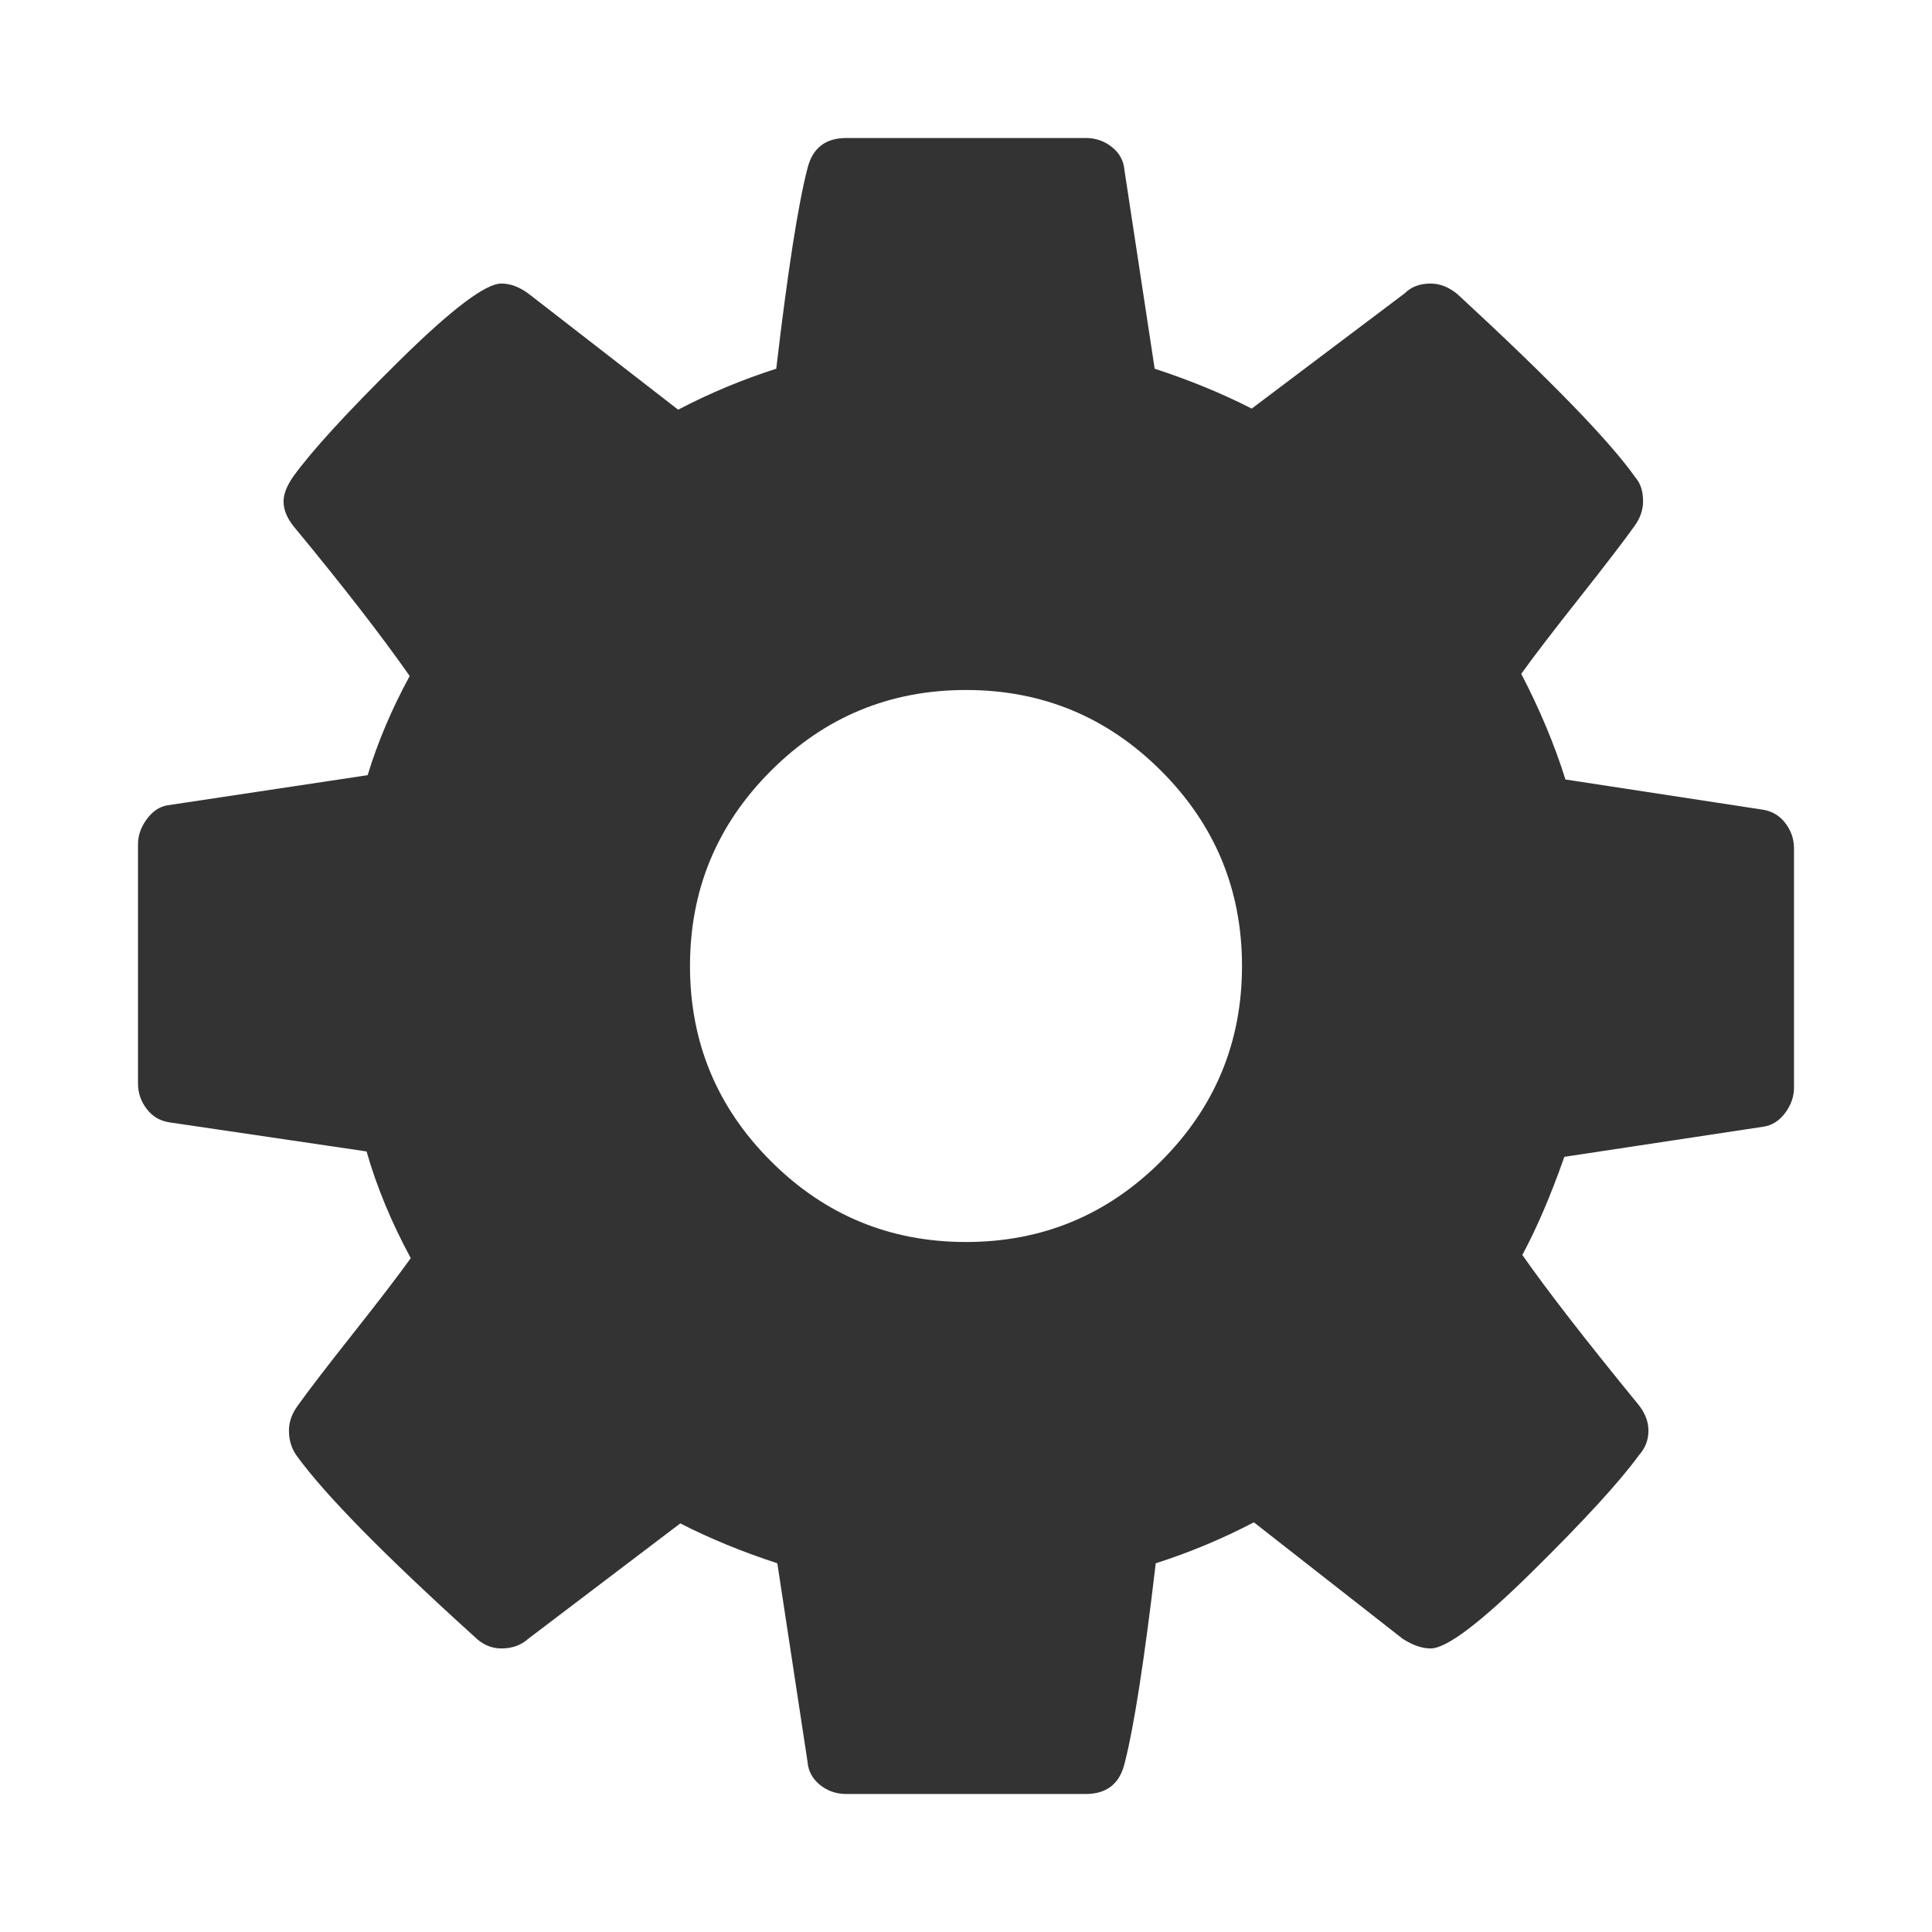
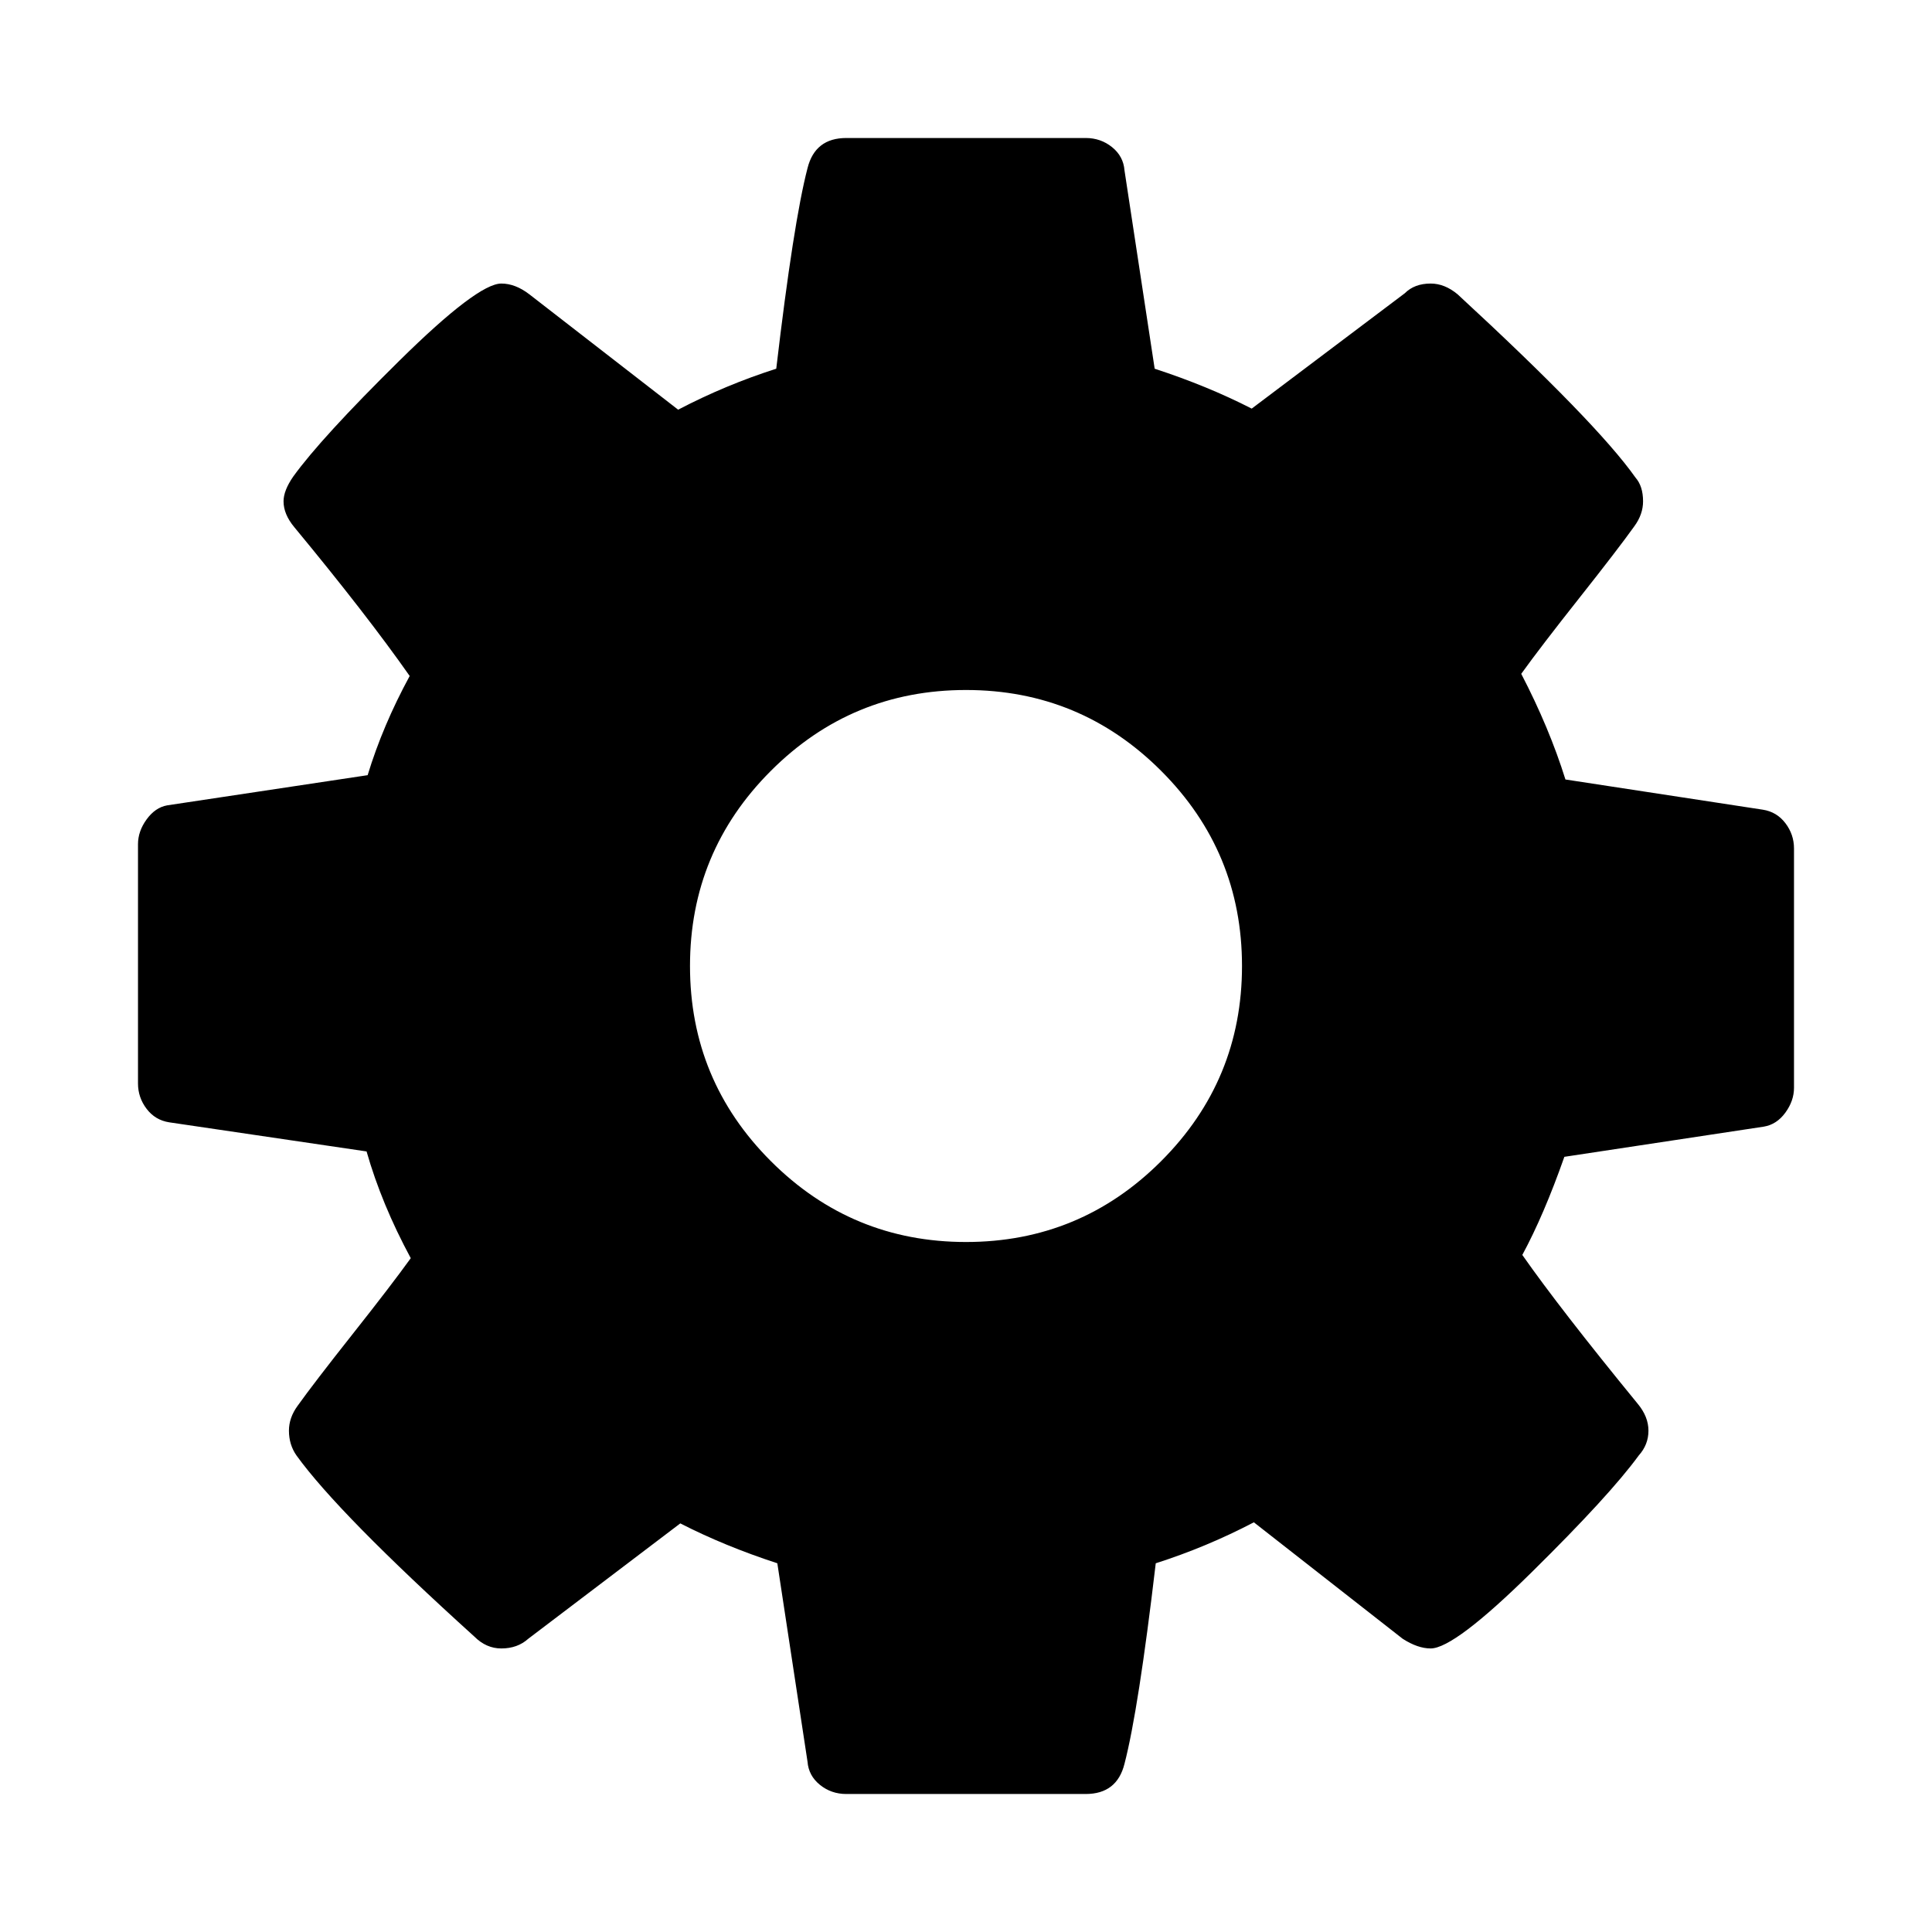
<svg xmlns="http://www.w3.org/2000/svg" width="1792" height="1792" viewBox="0 0 1792 1792">
-   <path style="fill:#333" d="M1152 896q0-106-75-181t-181-75-181 75-75 181 75 181 181 75 181-75 75-181zm512-109v222q0 12-8 23t-20 13l-185 28q-19 54-39 91 35 50 107 138 10 12 10 25t-9 23q-27 37-99 108t-94 71q-12 0-26-9l-138-108q-44 23-91 38-16 136-29 186-7 28-36 28h-222q-14 0-24.5-8.5t-11.5-21.5l-28-184q-49-16-90-37l-141 107q-10 9-25 9-14 0-25-11-126-114-165-168-7-10-7-23 0-12 8-23 15-21 51-66.5t54-70.5q-27-50-41-99l-183-27q-13-2-21-12.5t-8-23.5v-222q0-12 8-23t19-13l186-28q14-46 39-92-40-57-107-138-10-12-10-24 0-10 9-23 26-36 98.5-107.5t94.5-71.5q13 0 26 10l138 107q44-23 91-38 16-136 29-186 7-28 36-28h222q14 0 24.5 8.5t11.5 21.5l28 184q49 16 90 37l142-107q9-9 24-9 13 0 25 10 129 119 165 170 7 8 7 22 0 12-8 23-15 21-51 66.5t-54 70.5q26 50 41 98l183 28q13 2 21 12.5t8 23.5z" />
+   <path style="fill:currentColor" d="M1152 896q0-106-75-181t-181-75-181 75-75 181 75 181 181 75 181-75 75-181zm512-109v222q0 12-8 23t-20 13l-185 28q-19 54-39 91 35 50 107 138 10 12 10 25t-9 23q-27 37-99 108t-94 71q-12 0-26-9l-138-108q-44 23-91 38-16 136-29 186-7 28-36 28h-222q-14 0-24.5-8.5t-11.5-21.5l-28-184q-49-16-90-37l-141 107q-10 9-25 9-14 0-25-11-126-114-165-168-7-10-7-23 0-12 8-23 15-21 51-66.5t54-70.5q-27-50-41-99l-183-27q-13-2-21-12.5t-8-23.5v-222q0-12 8-23t19-13l186-28q14-46 39-92-40-57-107-138-10-12-10-24 0-10 9-23 26-36 98.5-107.5t94.5-71.5q13 0 26 10l138 107q44-23 91-38 16-136 29-186 7-28 36-28h222q14 0 24.5 8.5t11.5 21.5l28 184q49 16 90 37l142-107q9-9 24-9 13 0 25 10 129 119 165 170 7 8 7 22 0 12-8 23-15 21-51 66.5t-54 70.5q26 50 41 98l183 28q13 2 21 12.5t8 23.5z" />
</svg>
